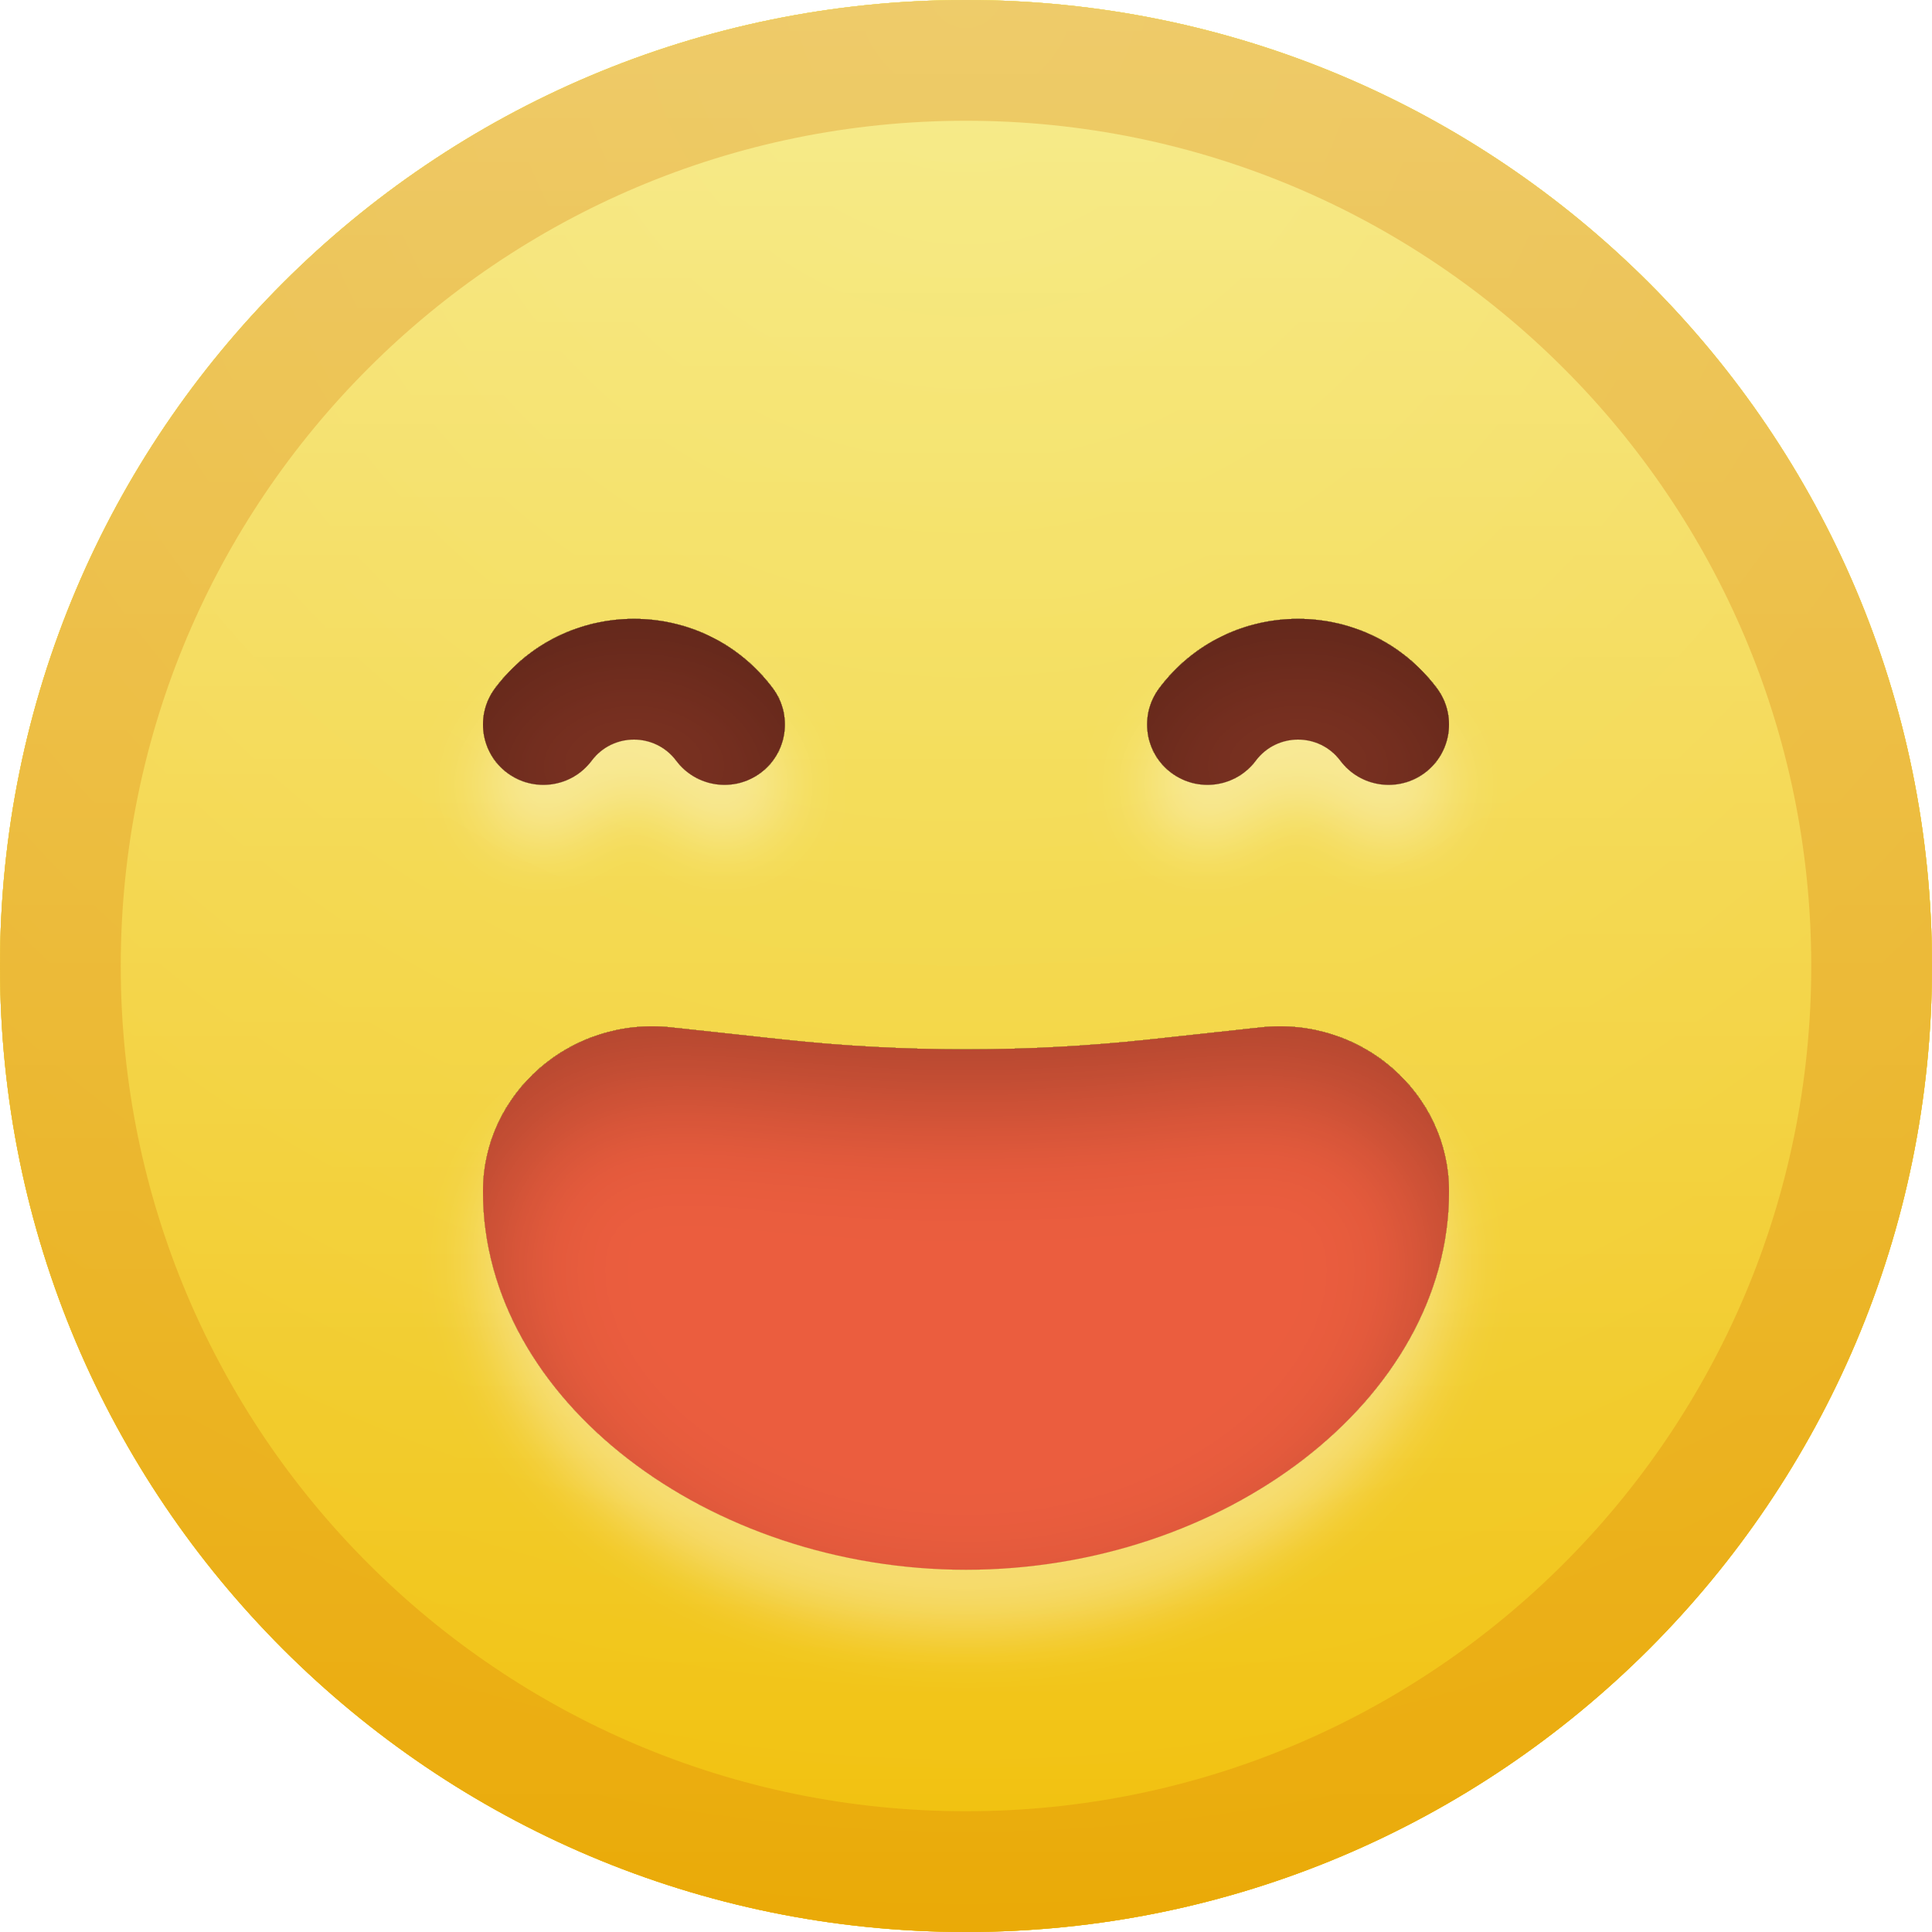
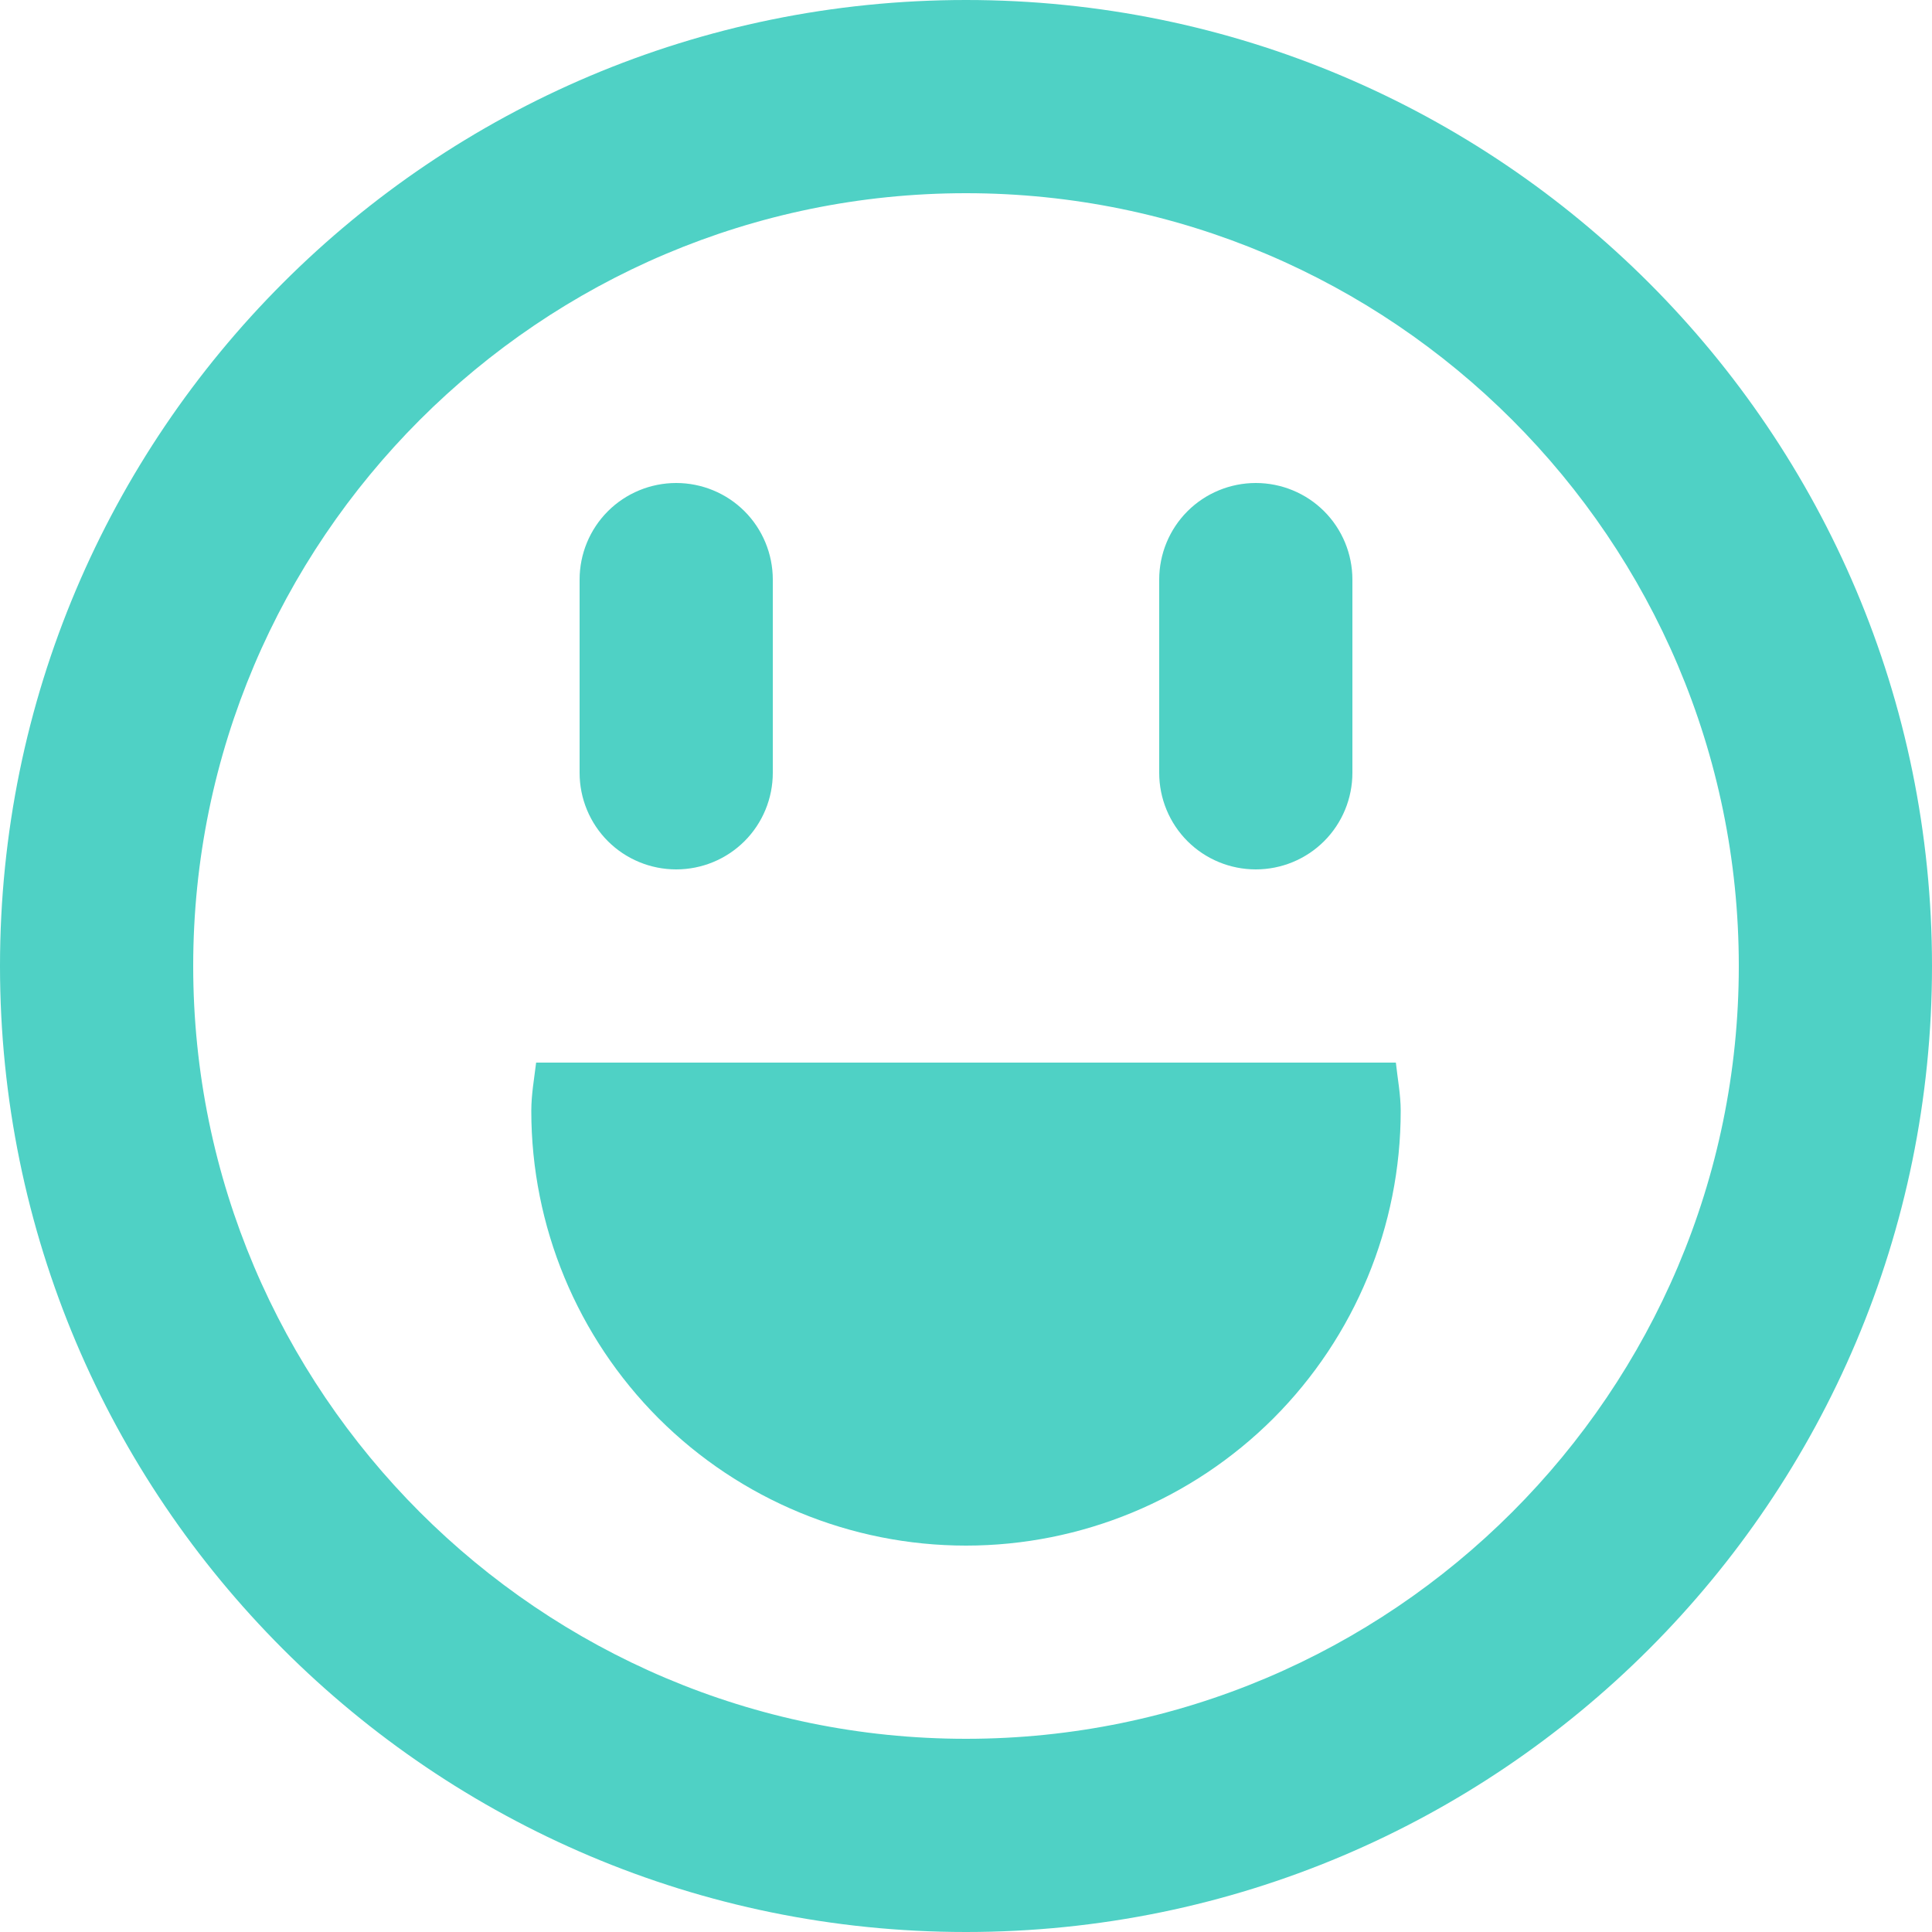
- <svg xmlns="http://www.w3.org/2000/svg" width="32" height="32" viewBox="0 0 32 32" fill="none">
-   <path d="M32 16C32 24.837 24.837 32 16 32C7.163 32 0 24.837 0 16C0 7.163 7.163 0 16 0C24.837 0 32 7.163 32 16Z" fill="url(#paint0_radial)" />
-   <path d="M32 16C32 24.837 24.837 32 16 32C7.163 32 0 24.837 0 16C0 7.163 7.163 0 16 0C24.837 0 32 7.163 32 16Z" fill="url(#paint1_linear)" />
-   <path fill-rule="evenodd" clip-rule="evenodd" d="M16 30C23.732 30 30 23.732 30 16C30 8.268 23.732 2 16 2C8.268 2 2 8.268 2 16C2 23.732 8.268 30 16 30ZM16 32C24.837 32 32 24.837 32 16C32 7.163 24.837 0 16 0C7.163 0 0 7.163 0 16C0 24.837 7.163 32 16 32Z" fill="url(#paint2_radial)" />
-   <path fill-rule="evenodd" clip-rule="evenodd" d="M16 30C23.732 30 30 23.732 30 16C30 8.268 23.732 2 16 2C8.268 2 2 8.268 2 16C2 23.732 8.268 30 16 30ZM16 32C24.837 32 32 24.837 32 16C32 7.163 24.837 0 16 0C7.163 0 0 7.163 0 16C0 24.837 7.163 32 16 32Z" fill="url(#paint3_linear)" />
-   <circle cx="16" cy="16" r="16" fill="url(#paint4_radial)" />
-   <circle cx="16" cy="16" r="16" fill="url(#paint5_linear)" />
-   <circle cx="16" cy="16" r="15" stroke="#D67504" stroke-opacity="0.27" stroke-width="2" />
-   <g filter="url(#filter0_di)">
-     <path fill-rule="evenodd" clip-rule="evenodd" d="M11.2 12.6C10.85 12.133 10.15 12.133 9.8 12.6C9.469 13.042 8.842 13.131 8.4 12.8C7.958 12.469 7.869 11.842 8.2 11.4C9.35 9.867 11.65 9.867 12.8 11.4C13.131 11.842 13.042 12.469 12.6 12.8C12.158 13.131 11.531 13.042 11.2 12.6Z" fill="#823423" />
-   </g>
-   <g filter="url(#filter1_di)">
-     <path fill-rule="evenodd" clip-rule="evenodd" d="M22.2 12.6C21.85 12.133 21.15 12.133 20.8 12.6C20.469 13.042 19.842 13.131 19.4 12.8C18.958 12.469 18.869 11.842 19.2 11.4C20.35 9.867 22.65 9.867 23.8 11.4C24.131 11.842 24.042 12.469 23.6 12.8C23.158 13.131 22.531 13.042 22.2 12.6Z" fill="#823423" />
-   </g>
-   <g filter="url(#filter2_di)">
-     <path d="M16 26C11.742 26 8 23.195 8 19.736C8 18.105 9.453 16.837 11.114 17.017L12.95 17.216C14.977 17.436 17.023 17.436 19.05 17.216L20.886 17.017C22.547 16.837 24 18.105 24 19.736C24 23.195 20.259 26 16 26Z" fill="#EB5D3E" />
-   </g>
-   <defs>
-     <filter id="filter0_di" x="7" y="10.25" width="7" height="4.75" filterUnits="userSpaceOnUse" color-interpolation-filters="sRGB">
-       <feFlood flood-opacity="0" result="BackgroundImageFix" />
-       <feColorMatrix in="SourceAlpha" type="matrix" values="0 0 0 0 0 0 0 0 0 0 0 0 0 0 0 0 0 0 127 0" />
-       <feOffset dy="1" />
-       <feGaussianBlur stdDeviation="0.5" />
-       <feColorMatrix type="matrix" values="0 0 0 0 1 0 0 0 0 1 0 0 0 0 1 0 0 0 0.35 0" />
-       <feBlend mode="normal" in2="BackgroundImageFix" result="effect1_dropShadow" />
-       <feBlend mode="normal" in="SourceGraphic" in2="effect1_dropShadow" result="shape" />
-       <feColorMatrix in="SourceAlpha" type="matrix" values="0 0 0 0 0 0 0 0 0 0 0 0 0 0 0 0 0 0 127 0" result="hardAlpha" />
-       <feOffset dy="1" />
-       <feGaussianBlur stdDeviation="1" />
-       <feComposite in2="hardAlpha" operator="arithmetic" k2="-1" k3="1" />
-       <feColorMatrix type="matrix" values="0 0 0 0 0 0 0 0 0 0 0 0 0 0 0 0 0 0 0.25 0" />
-       <feBlend mode="normal" in2="shape" result="effect2_innerShadow" />
-     </filter>
-     <filter id="filter1_di" x="18" y="10.25" width="7" height="4.75" filterUnits="userSpaceOnUse" color-interpolation-filters="sRGB">
-       <feFlood flood-opacity="0" result="BackgroundImageFix" />
-       <feColorMatrix in="SourceAlpha" type="matrix" values="0 0 0 0 0 0 0 0 0 0 0 0 0 0 0 0 0 0 127 0" />
-       <feOffset dy="1" />
-       <feGaussianBlur stdDeviation="0.5" />
-       <feColorMatrix type="matrix" values="0 0 0 0 1 0 0 0 0 1 0 0 0 0 1 0 0 0 0.35 0" />
-       <feBlend mode="normal" in2="BackgroundImageFix" result="effect1_dropShadow" />
-       <feBlend mode="normal" in="SourceGraphic" in2="effect1_dropShadow" result="shape" />
-       <feColorMatrix in="SourceAlpha" type="matrix" values="0 0 0 0 0 0 0 0 0 0 0 0 0 0 0 0 0 0 127 0" result="hardAlpha" />
-       <feOffset dy="1" />
-       <feGaussianBlur stdDeviation="1" />
-       <feComposite in2="hardAlpha" operator="arithmetic" k2="-1" k3="1" />
-       <feColorMatrix type="matrix" values="0 0 0 0 0 0 0 0 0 0 0 0 0 0 0 0 0 0 0.25 0" />
-       <feBlend mode="normal" in2="shape" result="effect2_innerShadow" />
-     </filter>
-     <filter id="filter2_di" x="7" y="17" width="18" height="11" filterUnits="userSpaceOnUse" color-interpolation-filters="sRGB">
-       <feFlood flood-opacity="0" result="BackgroundImageFix" />
-       <feColorMatrix in="SourceAlpha" type="matrix" values="0 0 0 0 0 0 0 0 0 0 0 0 0 0 0 0 0 0 127 0" />
-       <feOffset dy="1" />
-       <feGaussianBlur stdDeviation="0.5" />
-       <feColorMatrix type="matrix" values="0 0 0 0 1 0 0 0 0 1 0 0 0 0 1 0 0 0 0.35 0" />
-       <feBlend mode="normal" in2="BackgroundImageFix" result="effect1_dropShadow" />
-       <feBlend mode="normal" in="SourceGraphic" in2="effect1_dropShadow" result="shape" />
-       <feColorMatrix in="SourceAlpha" type="matrix" values="0 0 0 0 0 0 0 0 0 0 0 0 0 0 0 0 0 0 127 0" result="hardAlpha" />
-       <feOffset dy="1" />
-       <feGaussianBlur stdDeviation="1" />
-       <feComposite in2="hardAlpha" operator="arithmetic" k2="-1" k3="1" />
-       <feColorMatrix type="matrix" values="0 0 0 0 0 0 0 0 0 0 0 0 0 0 0 0 0 0 0.25 0" />
-       <feBlend mode="normal" in2="shape" result="effect2_innerShadow" />
-     </filter>
-     <radialGradient id="paint0_radial" cx="0" cy="0" r="1" gradientUnits="userSpaceOnUse" gradientTransform="translate(16) rotate(90) scale(32)">
-       <stop stop-color="#EED919" />
-       <stop offset="1" stop-color="#F1BE08" />
-     </radialGradient>
-     <linearGradient id="paint1_linear" x1="16" y1="0" x2="16" y2="32" gradientUnits="userSpaceOnUse">
-       <stop stop-color="white" stop-opacity="0.52" />
-       <stop offset="1" stop-color="white" stop-opacity="0" />
-       <stop offset="1" stop-color="white" stop-opacity="0" />
-     </linearGradient>
-     <radialGradient id="paint2_radial" cx="0" cy="0" r="1" gradientUnits="userSpaceOnUse" gradientTransform="translate(16) rotate(90) scale(32)">
-       <stop stop-color="#EED919" />
-       <stop offset="1" stop-color="#F1BE08" />
-     </radialGradient>
-     <linearGradient id="paint3_linear" x1="16" y1="0" x2="16" y2="32" gradientUnits="userSpaceOnUse">
-       <stop stop-color="white" stop-opacity="0.52" />
-       <stop offset="1" stop-color="white" stop-opacity="0" />
-       <stop offset="1" stop-color="white" stop-opacity="0" />
-     </linearGradient>
-     <radialGradient id="paint4_radial" cx="0" cy="0" r="1" gradientUnits="userSpaceOnUse" gradientTransform="translate(16) rotate(90) scale(32)">
-       <stop stop-color="#EED919" />
-       <stop offset="1" stop-color="#F1BE08" />
-     </radialGradient>
-     <linearGradient id="paint5_linear" x1="16" y1="0" x2="16" y2="32" gradientUnits="userSpaceOnUse">
-       <stop stop-color="white" stop-opacity="0.52" />
-       <stop offset="1" stop-color="white" stop-opacity="0" />
-       <stop offset="1" stop-color="white" stop-opacity="0" />
-     </linearGradient>
-   </defs>
+ <svg xmlns="http://www.w3.org/2000/svg" width="16" height="16" viewBox="0 0 16 16" fill="none">
+   <path d="M8 1.6C11.528 1.6 14.4 4.472 14.4 8C14.4 11.528 11.528 14.4 8 14.4C4.472 14.4 1.6 11.528 1.6 8C1.6 4.472 4.472 1.6 8 1.6ZM8 0C3.582 0 0 3.582 0 8C0 12.418 3.582 16 8 16C12.418 16 16 12.418 16 8C16 3.582 12.418 0 8 0ZM4.44 8.8C4.424 8.933 4.4 9.064 4.4 9.2C4.4 10.155 4.779 11.07 5.454 11.746C6.13 12.421 7.045 12.8 8 12.8C8.955 12.8 9.87 12.421 10.546 11.746C11.221 11.07 11.6 10.155 11.6 9.2C11.6 9.064 11.574 8.933 11.56 8.8H4.44ZM6.4 6.4V4.8C6.4 4.588 6.316 4.384 6.166 4.234C6.016 4.084 5.812 4 5.6 4C5.388 4 5.184 4.084 5.034 4.234C4.884 4.384 4.8 4.588 4.8 4.8V6.4C4.8 6.612 4.884 6.816 5.034 6.966C5.184 7.116 5.388 7.2 5.6 7.2C5.812 7.2 6.016 7.116 6.166 6.966C6.316 6.816 6.4 6.612 6.4 6.4ZM11.2 6.4V4.8C11.2 4.588 11.116 4.384 10.966 4.234C10.816 4.084 10.612 4 10.4 4C10.188 4 9.984 4.084 9.834 4.234C9.684 4.384 9.6 4.588 9.6 4.8V6.4C9.6 6.612 9.684 6.816 9.834 6.966C9.984 7.116 10.188 7.2 10.4 7.2C10.612 7.2 10.816 7.116 10.966 6.966C11.116 6.816 11.2 6.612 11.2 6.4Z" fill="#4FD1C5" />
</svg>
